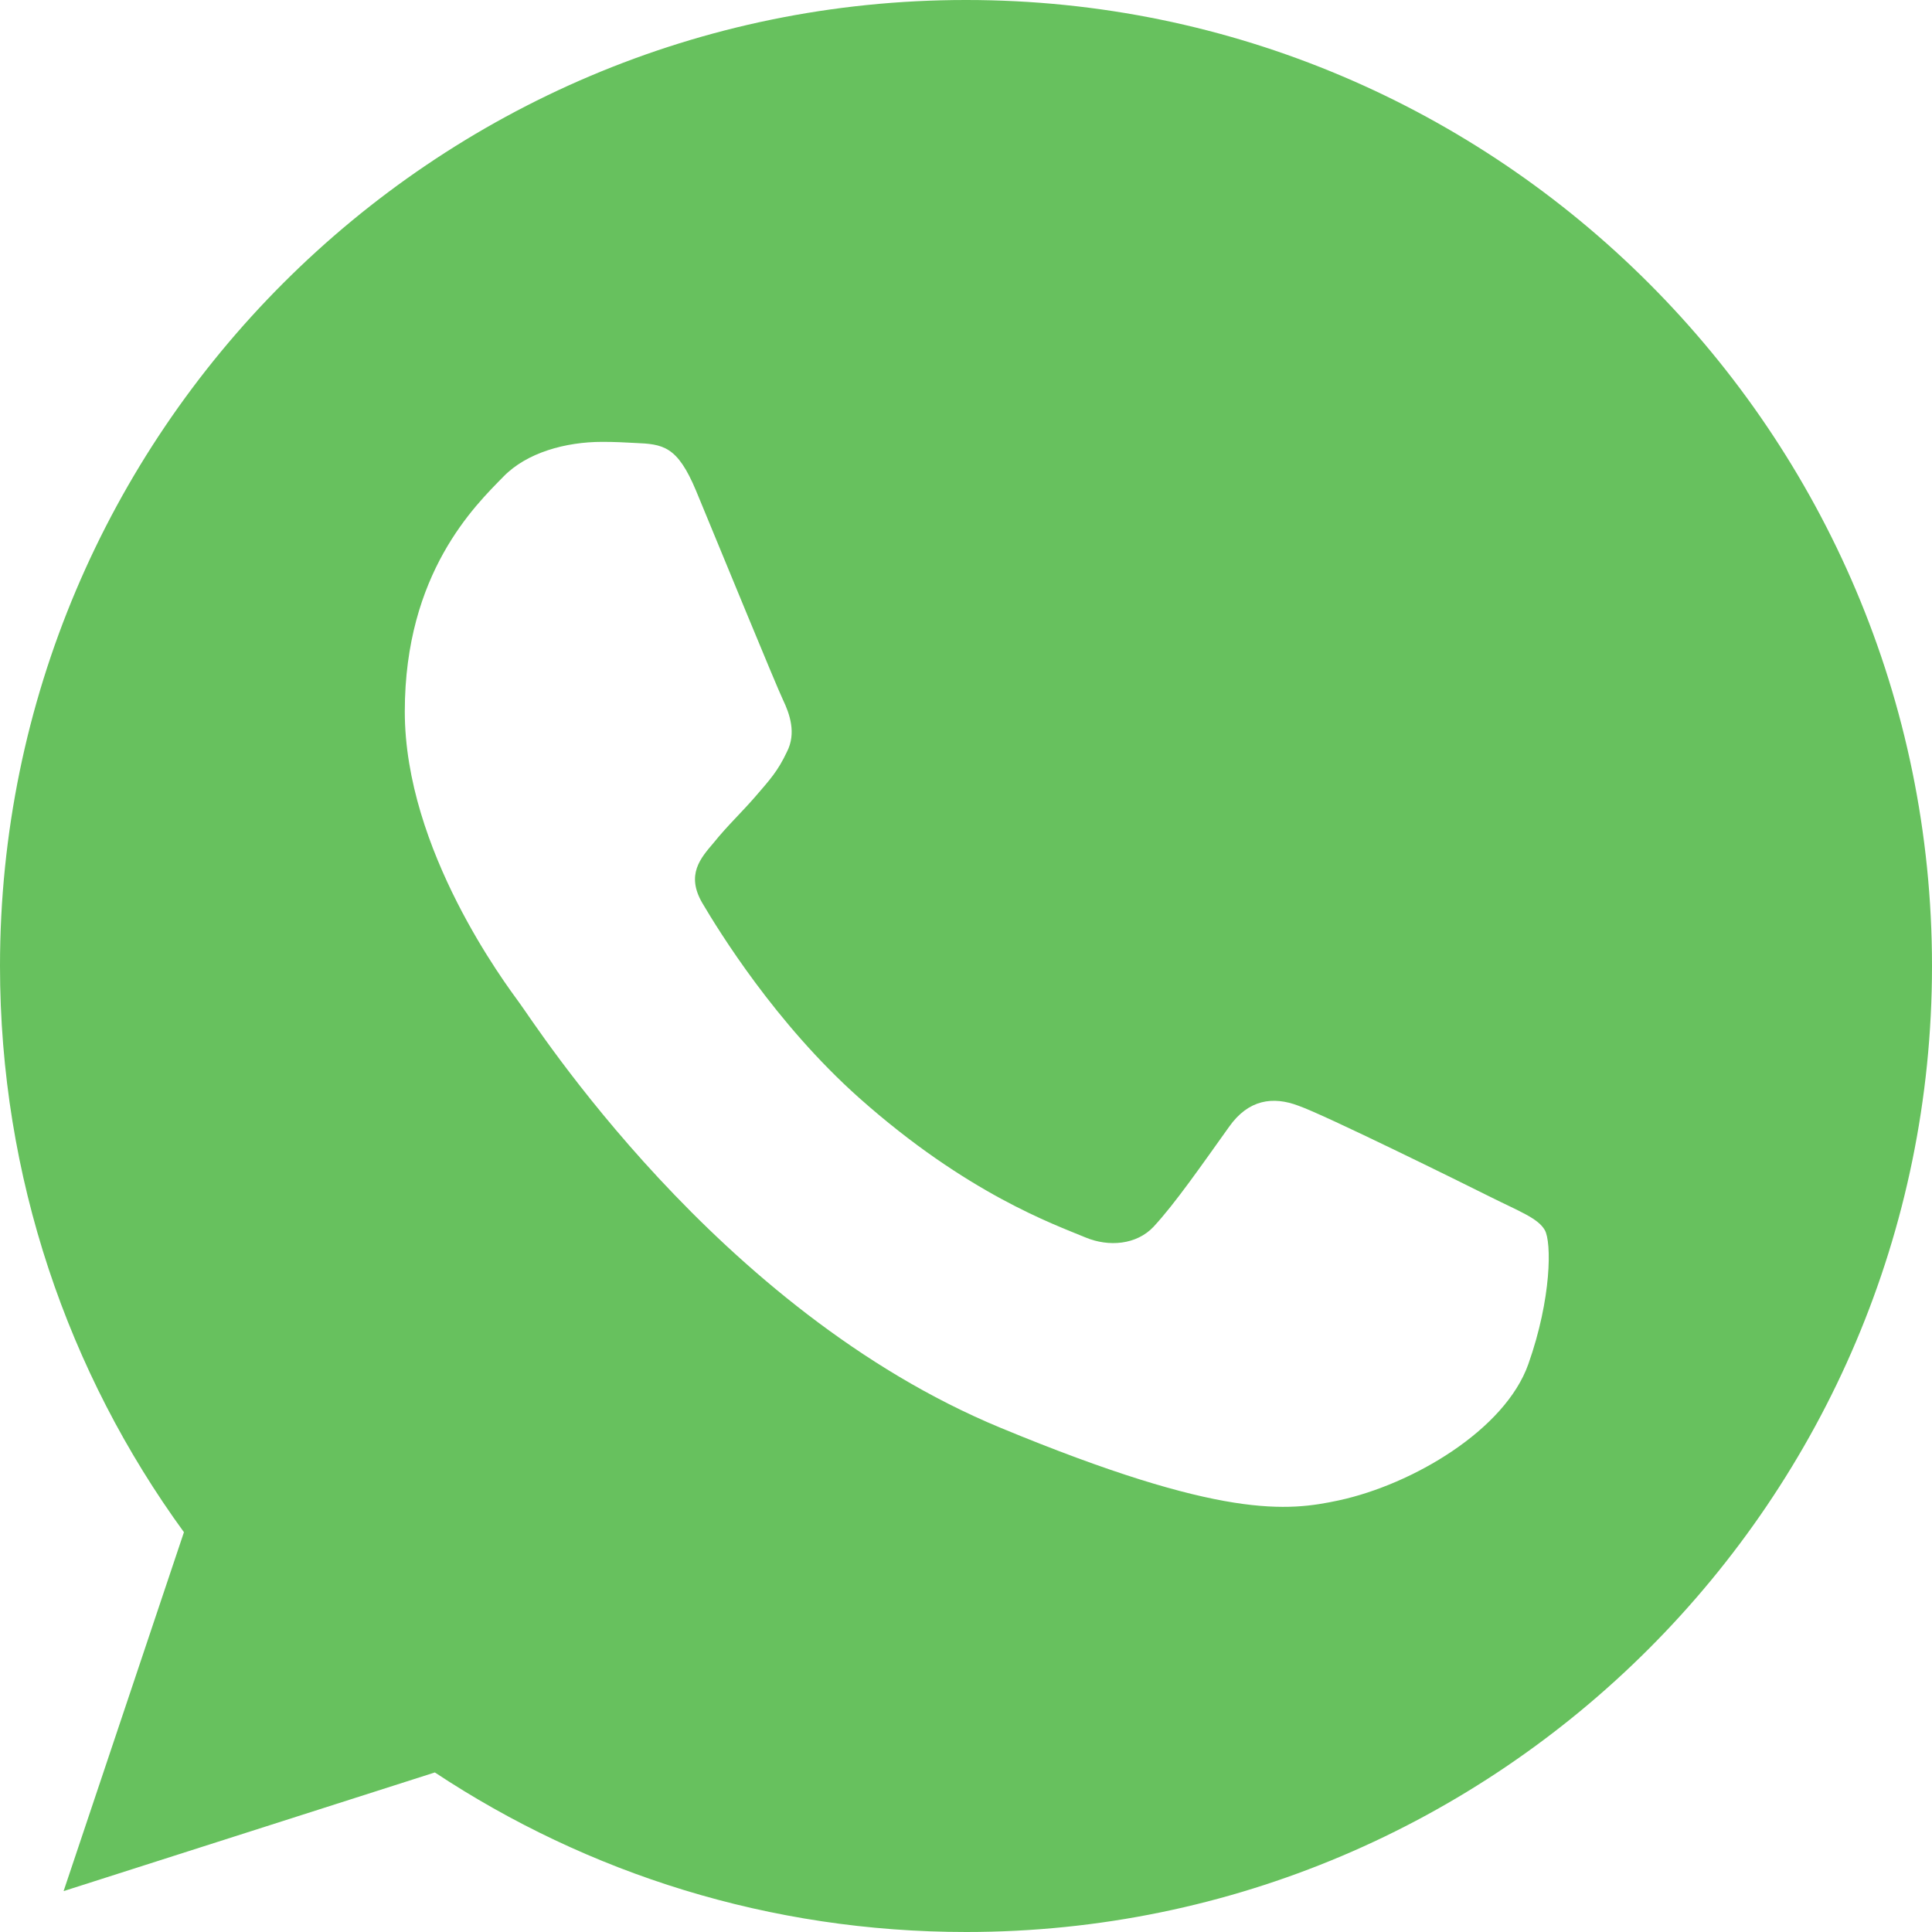
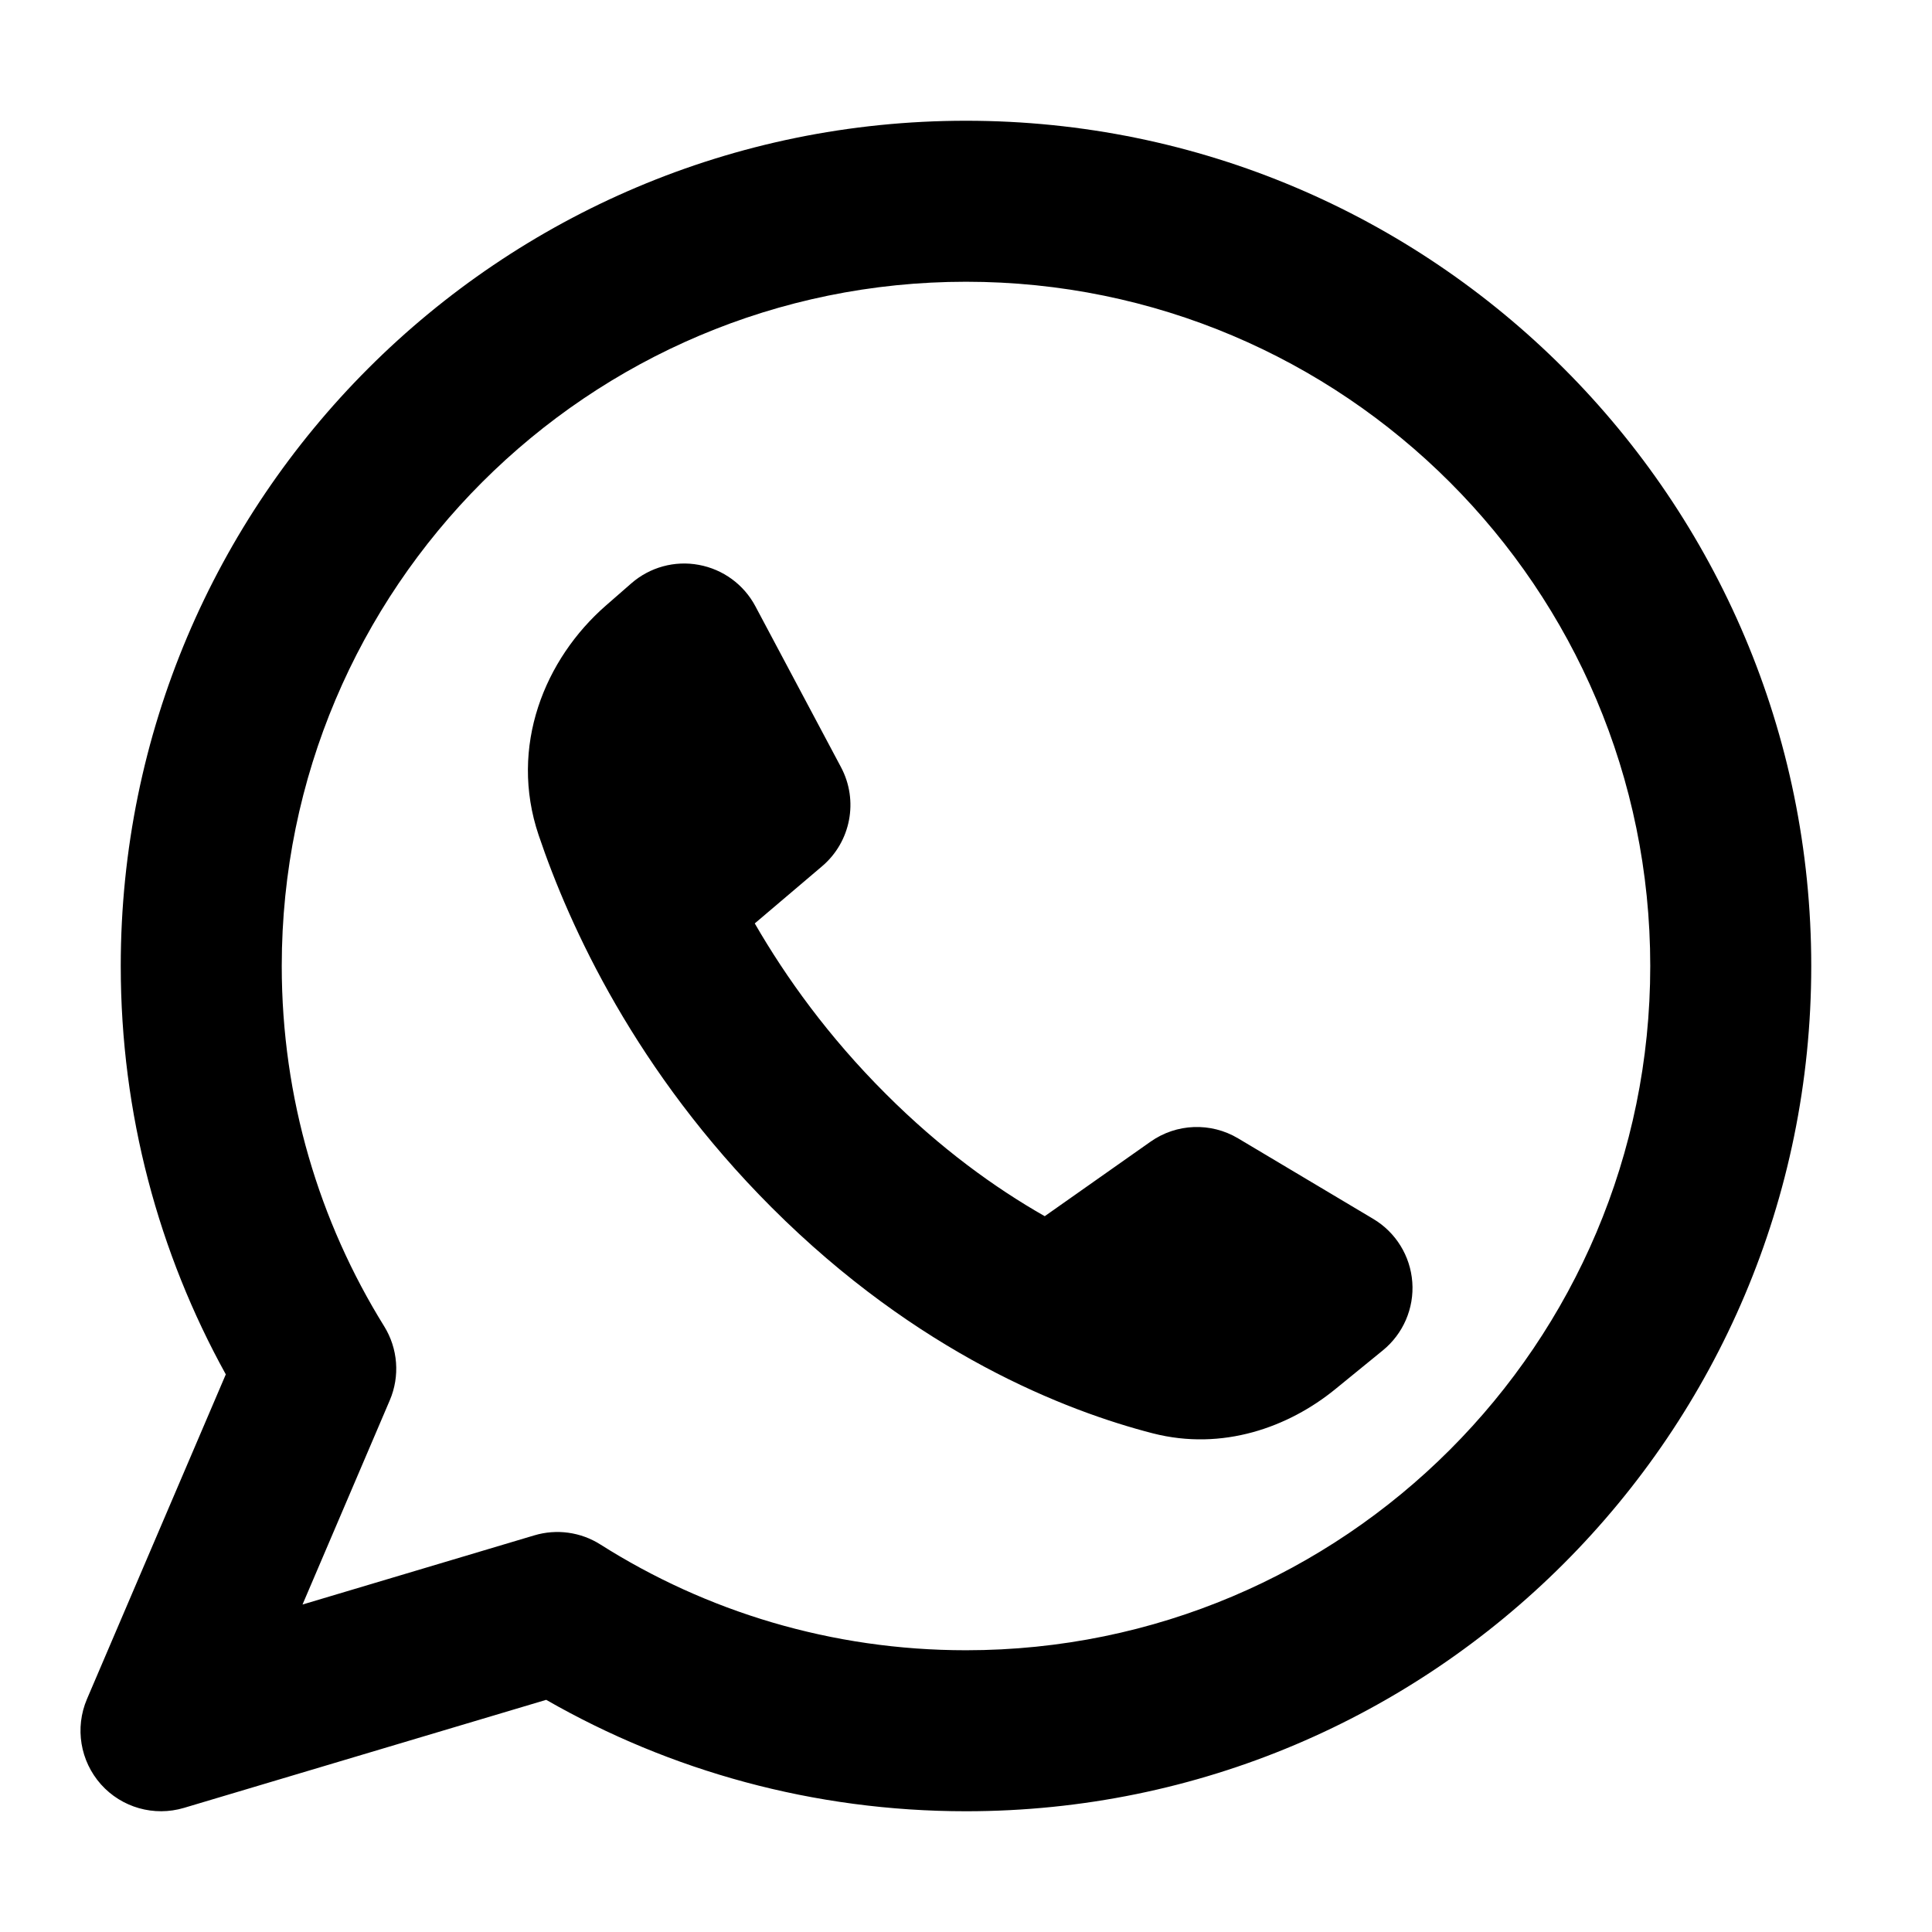
- <svg xmlns="http://www.w3.org/2000/svg" width="800px" height="800px" viewBox="0 0 48 48" version="1.1">
-   <defs>
- 
- </defs>
-   <g id="Icons" stroke="none" stroke-width="1" fill="none" fill-rule="evenodd">
-     <g id="Color-" transform="translate(-700, -360)" fill="#67C15E">
-       <path d="M723.993,360 C710.762,360 700,370.765 700,384 C700,389.248 701.693,394.116 704.57,398.067 L701.58,406.984 L710.804,404.036 C714.599,406.547 719.126,408 724.007,408 C737.238,408 748,397.234 748,384 C748,370.766 737.238,360 724.007,360 L723.993,360 L723.993,360 Z M717.293,372.191 C716.827,371.076 716.475,371.034 715.77,371.005 C715.53,370.991 715.262,370.978 714.966,370.978 C714.048,370.978 713.089,371.246 712.511,371.838 C711.806,372.558 710.057,374.236 710.057,377.679 C710.057,381.122 712.568,384.452 712.906,384.918 C713.259,385.383 717.801,392.55 724.853,395.471 C730.368,397.757 732.005,397.545 733.26,397.277 C735.094,396.882 737.393,395.527 737.971,393.891 C738.55,392.254 738.55,390.857 738.38,390.561 C738.211,390.265 737.745,390.096 737.04,389.743 C736.335,389.39 732.907,387.697 732.258,387.471 C731.624,387.231 731.017,387.316 730.538,387.993 C729.861,388.939 729.198,389.898 728.662,390.476 C728.239,390.928 727.547,390.985 726.969,390.744 C726.193,390.42 724.021,389.658 721.341,387.273 C719.267,385.425 717.857,383.126 717.448,382.434 C717.039,381.729 717.406,381.32 717.73,380.939 C718.083,380.501 718.421,380.191 718.774,379.782 C719.126,379.373 719.324,379.161 719.55,378.681 C719.79,378.216 719.62,377.736 719.451,377.383 C719.282,377.03 717.871,373.587 717.293,372.191 Z" id="Whatsapp">
- 
- </path>
-     </g>
-   </g>
+ <svg xmlns="http://www.w3.org/2000/svg" width="800px" height="800px" viewBox="0 0 24 24" fill="none">
+   <path fill-rule="evenodd" clip-rule="evenodd" d="M3.5 12C3.5 7.306 7.306 3.5 12 3.5C16.694 3.5 20.5 7.306 20.5 12C20.5 16.694 16.694 20.5 12 20.5C10.328 20.5 8.771 20.018 7.458 19.186C7.214 19.031 6.914 18.99 6.637 19.073L3.758 19.932L4.842 17.395C4.97 17.096 4.944 16.752 4.772 16.475C3.966 15.176 3.5 13.644 3.5 12ZM12 1.5C6.201 1.5 1.5 6.201 1.5 12C1.5 13.838 1.973 15.568 2.805 17.073L1.08 21.107C0.928 21.464 0.996 21.876 1.254 22.166C1.512 22.455 1.914 22.569 2.286 22.458L6.785 21.116C8.322 21.997 10.104 22.5 12 22.5C17.799 22.5 22.5 17.799 22.5 12C22.5 6.201 17.799 1.5 12 1.5ZM14.293 14.182L12.978 15.108C12.363 14.758 11.682 14.268 11 13.585C10.29 12.876 9.764 12.143 9.376 11.471L10.211 10.762C10.57 10.458 10.668 9.945 10.447 9.53L9.383 7.53C9.24 7.261 8.981 7.072 8.681 7.017C8.381 6.961 8.072 7.046 7.842 7.247L7.527 7.522C6.768 8.184 6.319 9.272 6.691 10.374C7.077 11.516 7.9 13.314 9.586 15C11.399 16.813 13.241 17.527 14.319 17.805C15.187 18.028 16.008 17.729 16.587 17.257L17.178 16.775C17.431 16.569 17.568 16.252 17.544 15.927C17.52 15.601 17.339 15.308 17.058 15.141L15.38 14.141C15.041 13.939 14.615 13.955 14.293 14.182Z" fill="#000000" />
</svg>
